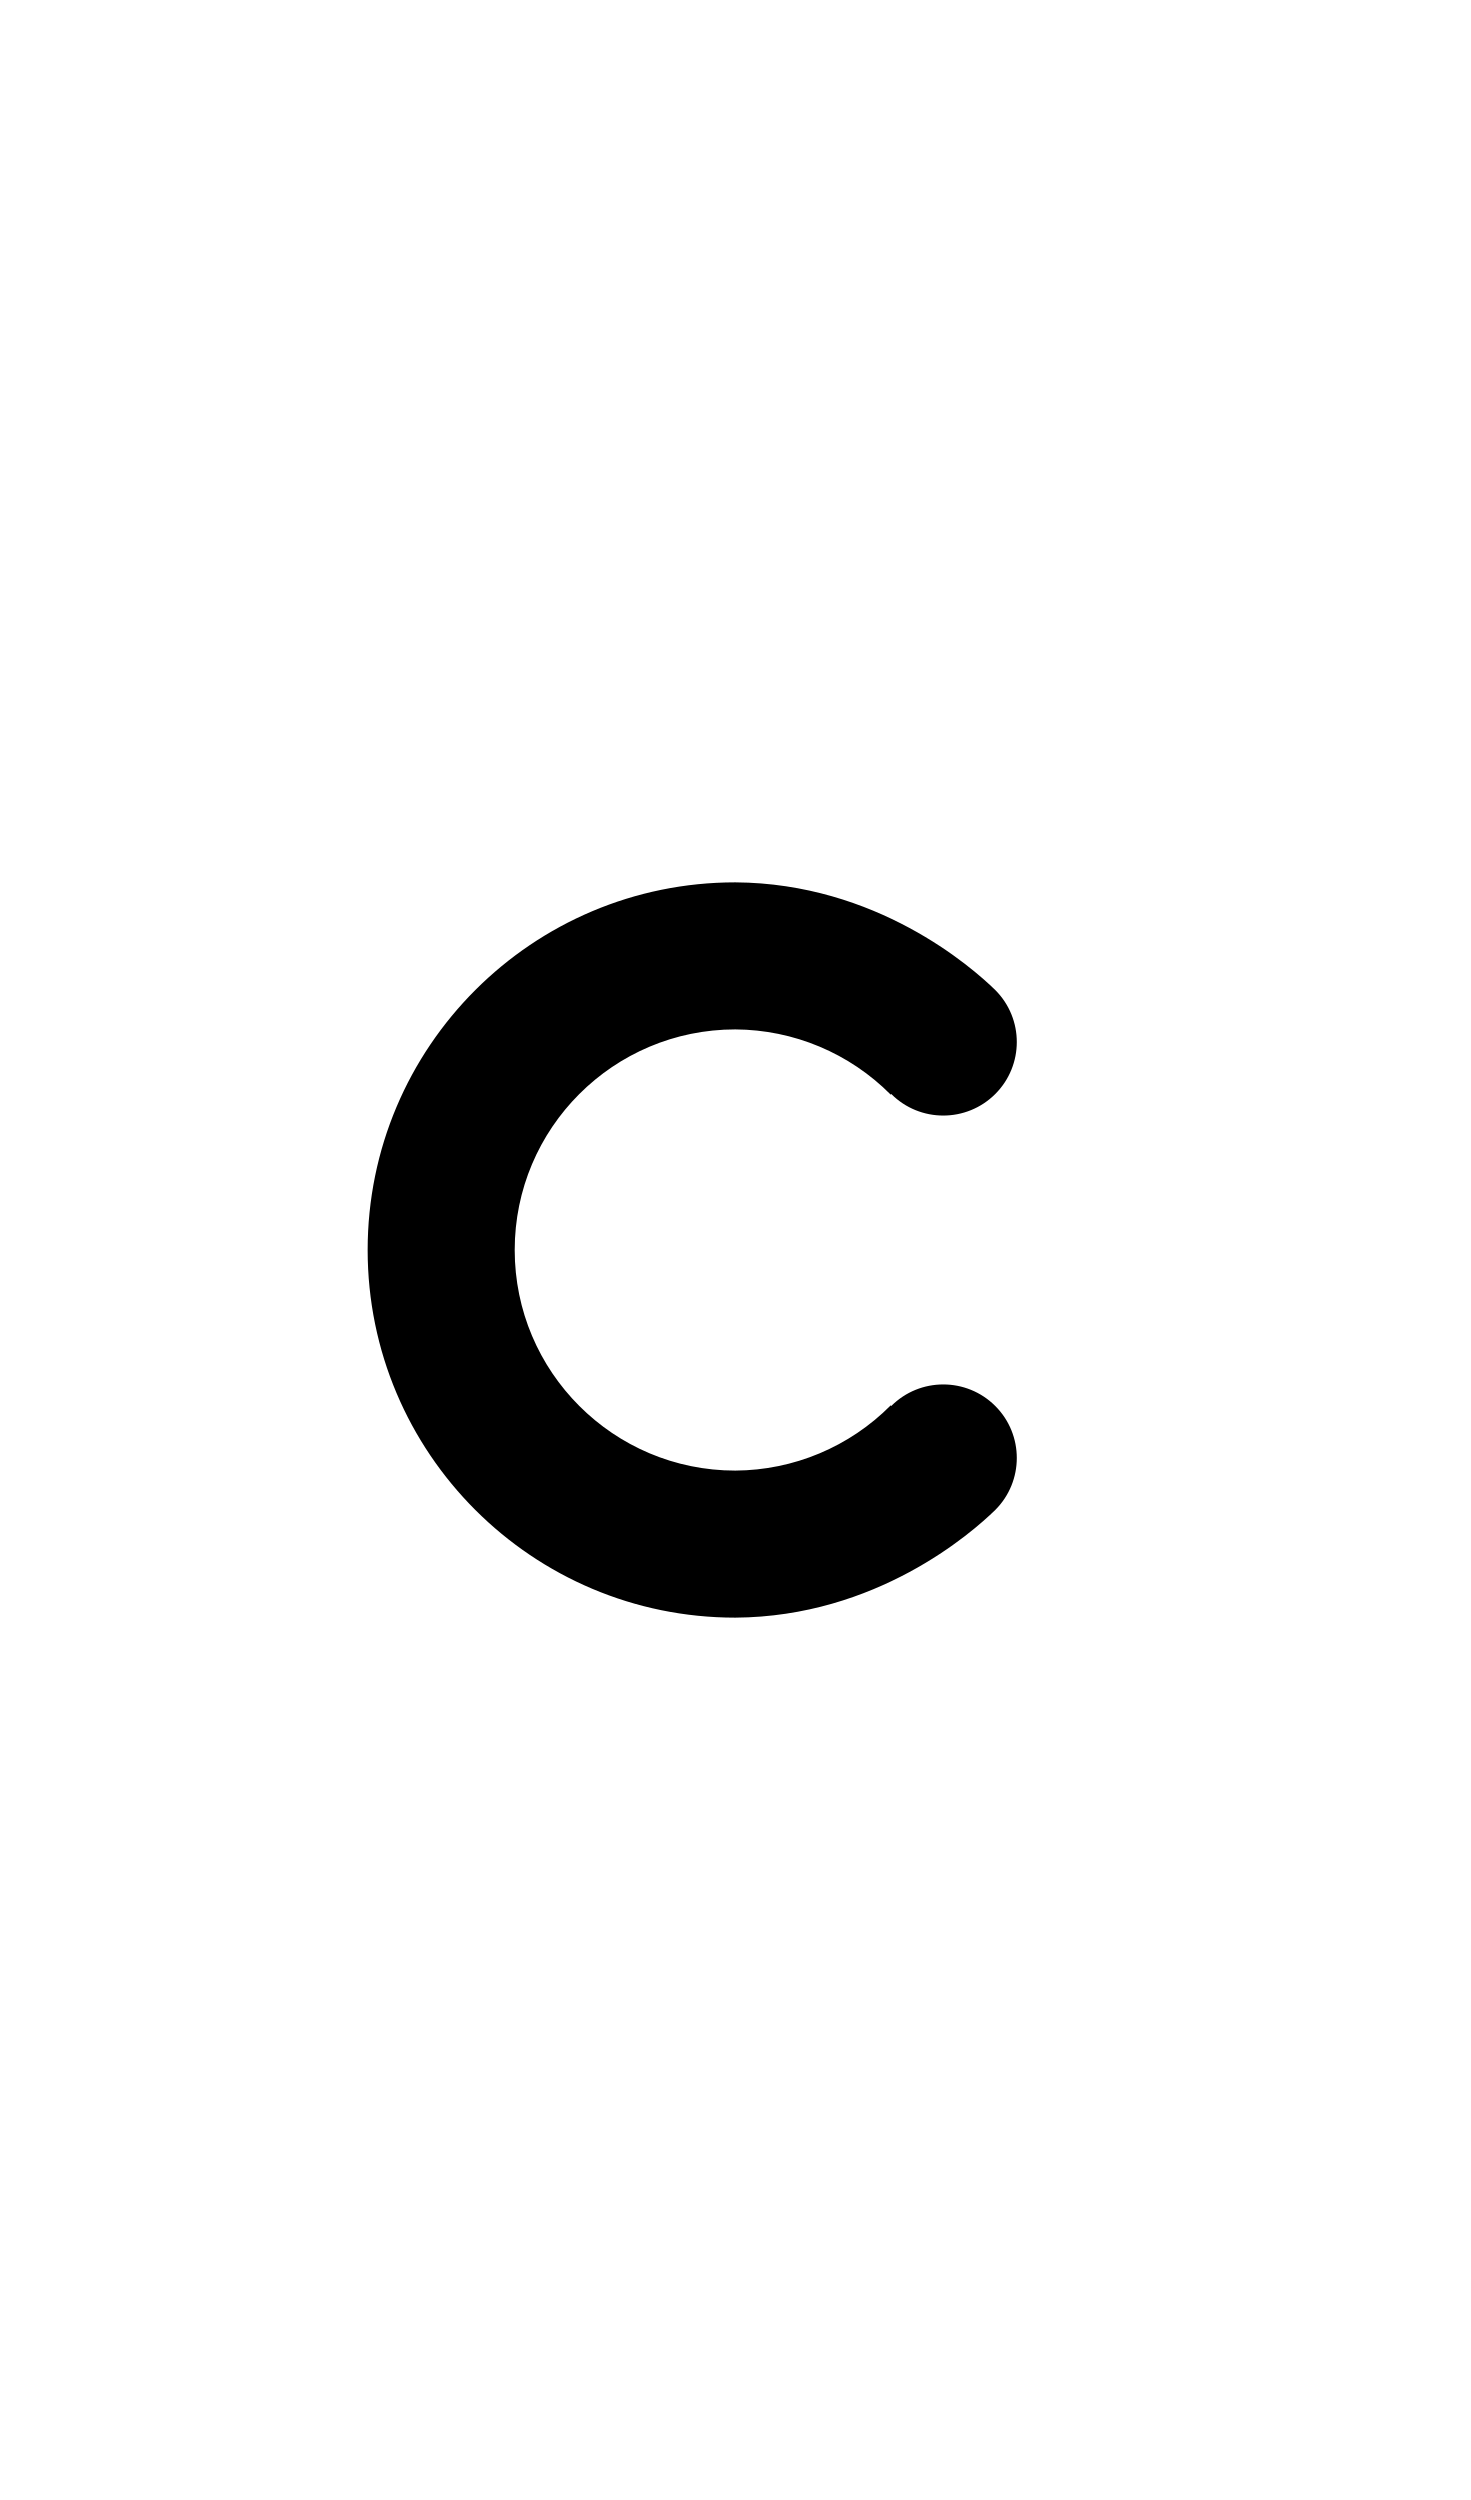
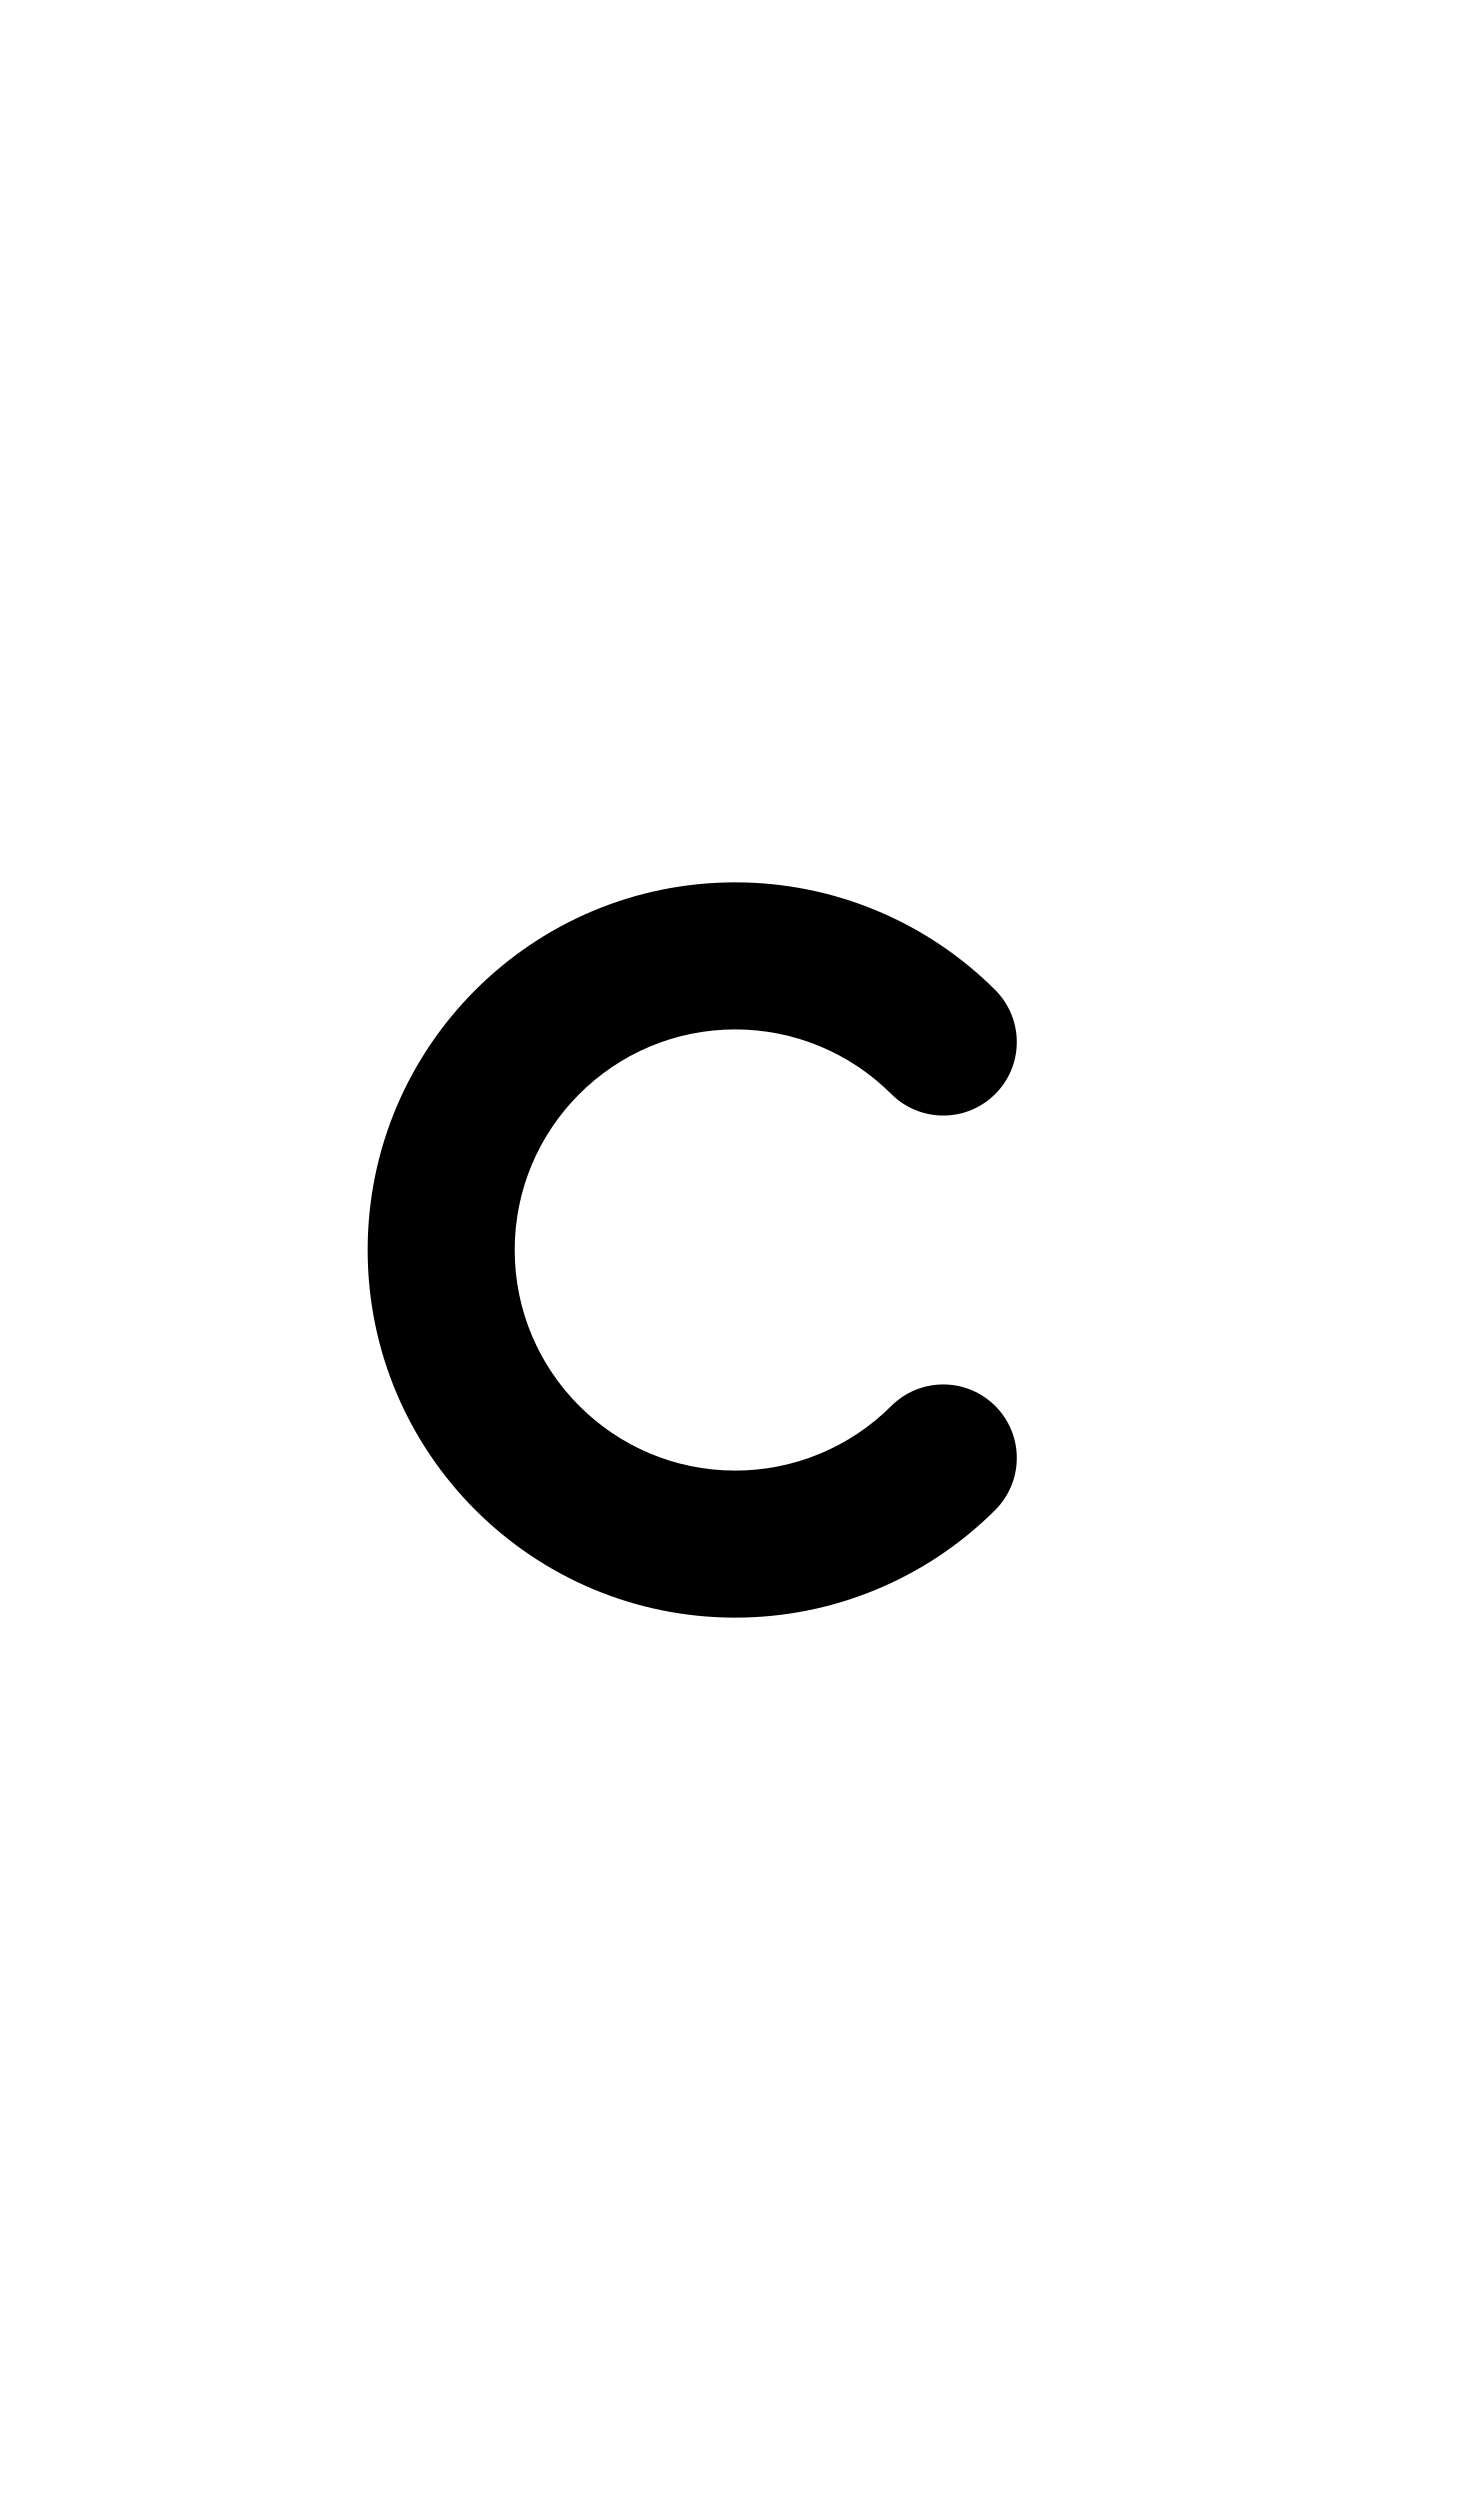
<svg xmlns="http://www.w3.org/2000/svg" width="500" height="850">
-   <path d="M 250 300 C 180.964 300 125 355.964 125 425 C 125 494.036 180.964 550 250 550 C 297.929 549.694 330.32 521.272 338.389 513.389 C 348.152 503.626 348.152 487.796 338.389 478.033 C 328.626 468.27 312.796 468.27 303.033 478.033 L 302.832 477.832 A 75 75 0 0 1 250 500 C 208.579 500 175 466.421 175 425 C 175 383.579 208.579 350 250 350 A 75 75 0 0 1 302.832 372.168 L 303.033 371.967 C 312.796 381.73 328.626 381.73 338.389 371.967 C 348.152 362.204 348.152 346.374 338.389 336.611 C 330.301 328.711 297.914 300.306 250 300 z " />
+   <path d="M 250 300 A 125 125 0 0 0 125 425 A 125 125 0 0 0 250 550 A 125 125 0 0 0 338.389 513.389 A 25 25 0 0 0 345.711 495.711 A 25 25 0 0 0 320.711 470.711 A 25 25 0 0 0 303.033 478.033 A 75 75 0 0 1 250 500 A 75 75 0 0 1 175 425 A 75 75 0 0 1 250 350 A 75 75 0 0 1 303.033 371.967 A 25 25 0 0 0 320.711 379.289 A 25 25 0 0 0 345.711 354.289 A 25 25 0 0 0 338.389 336.611 A 125 125 0 0 0 250 300 z " />
</svg>
